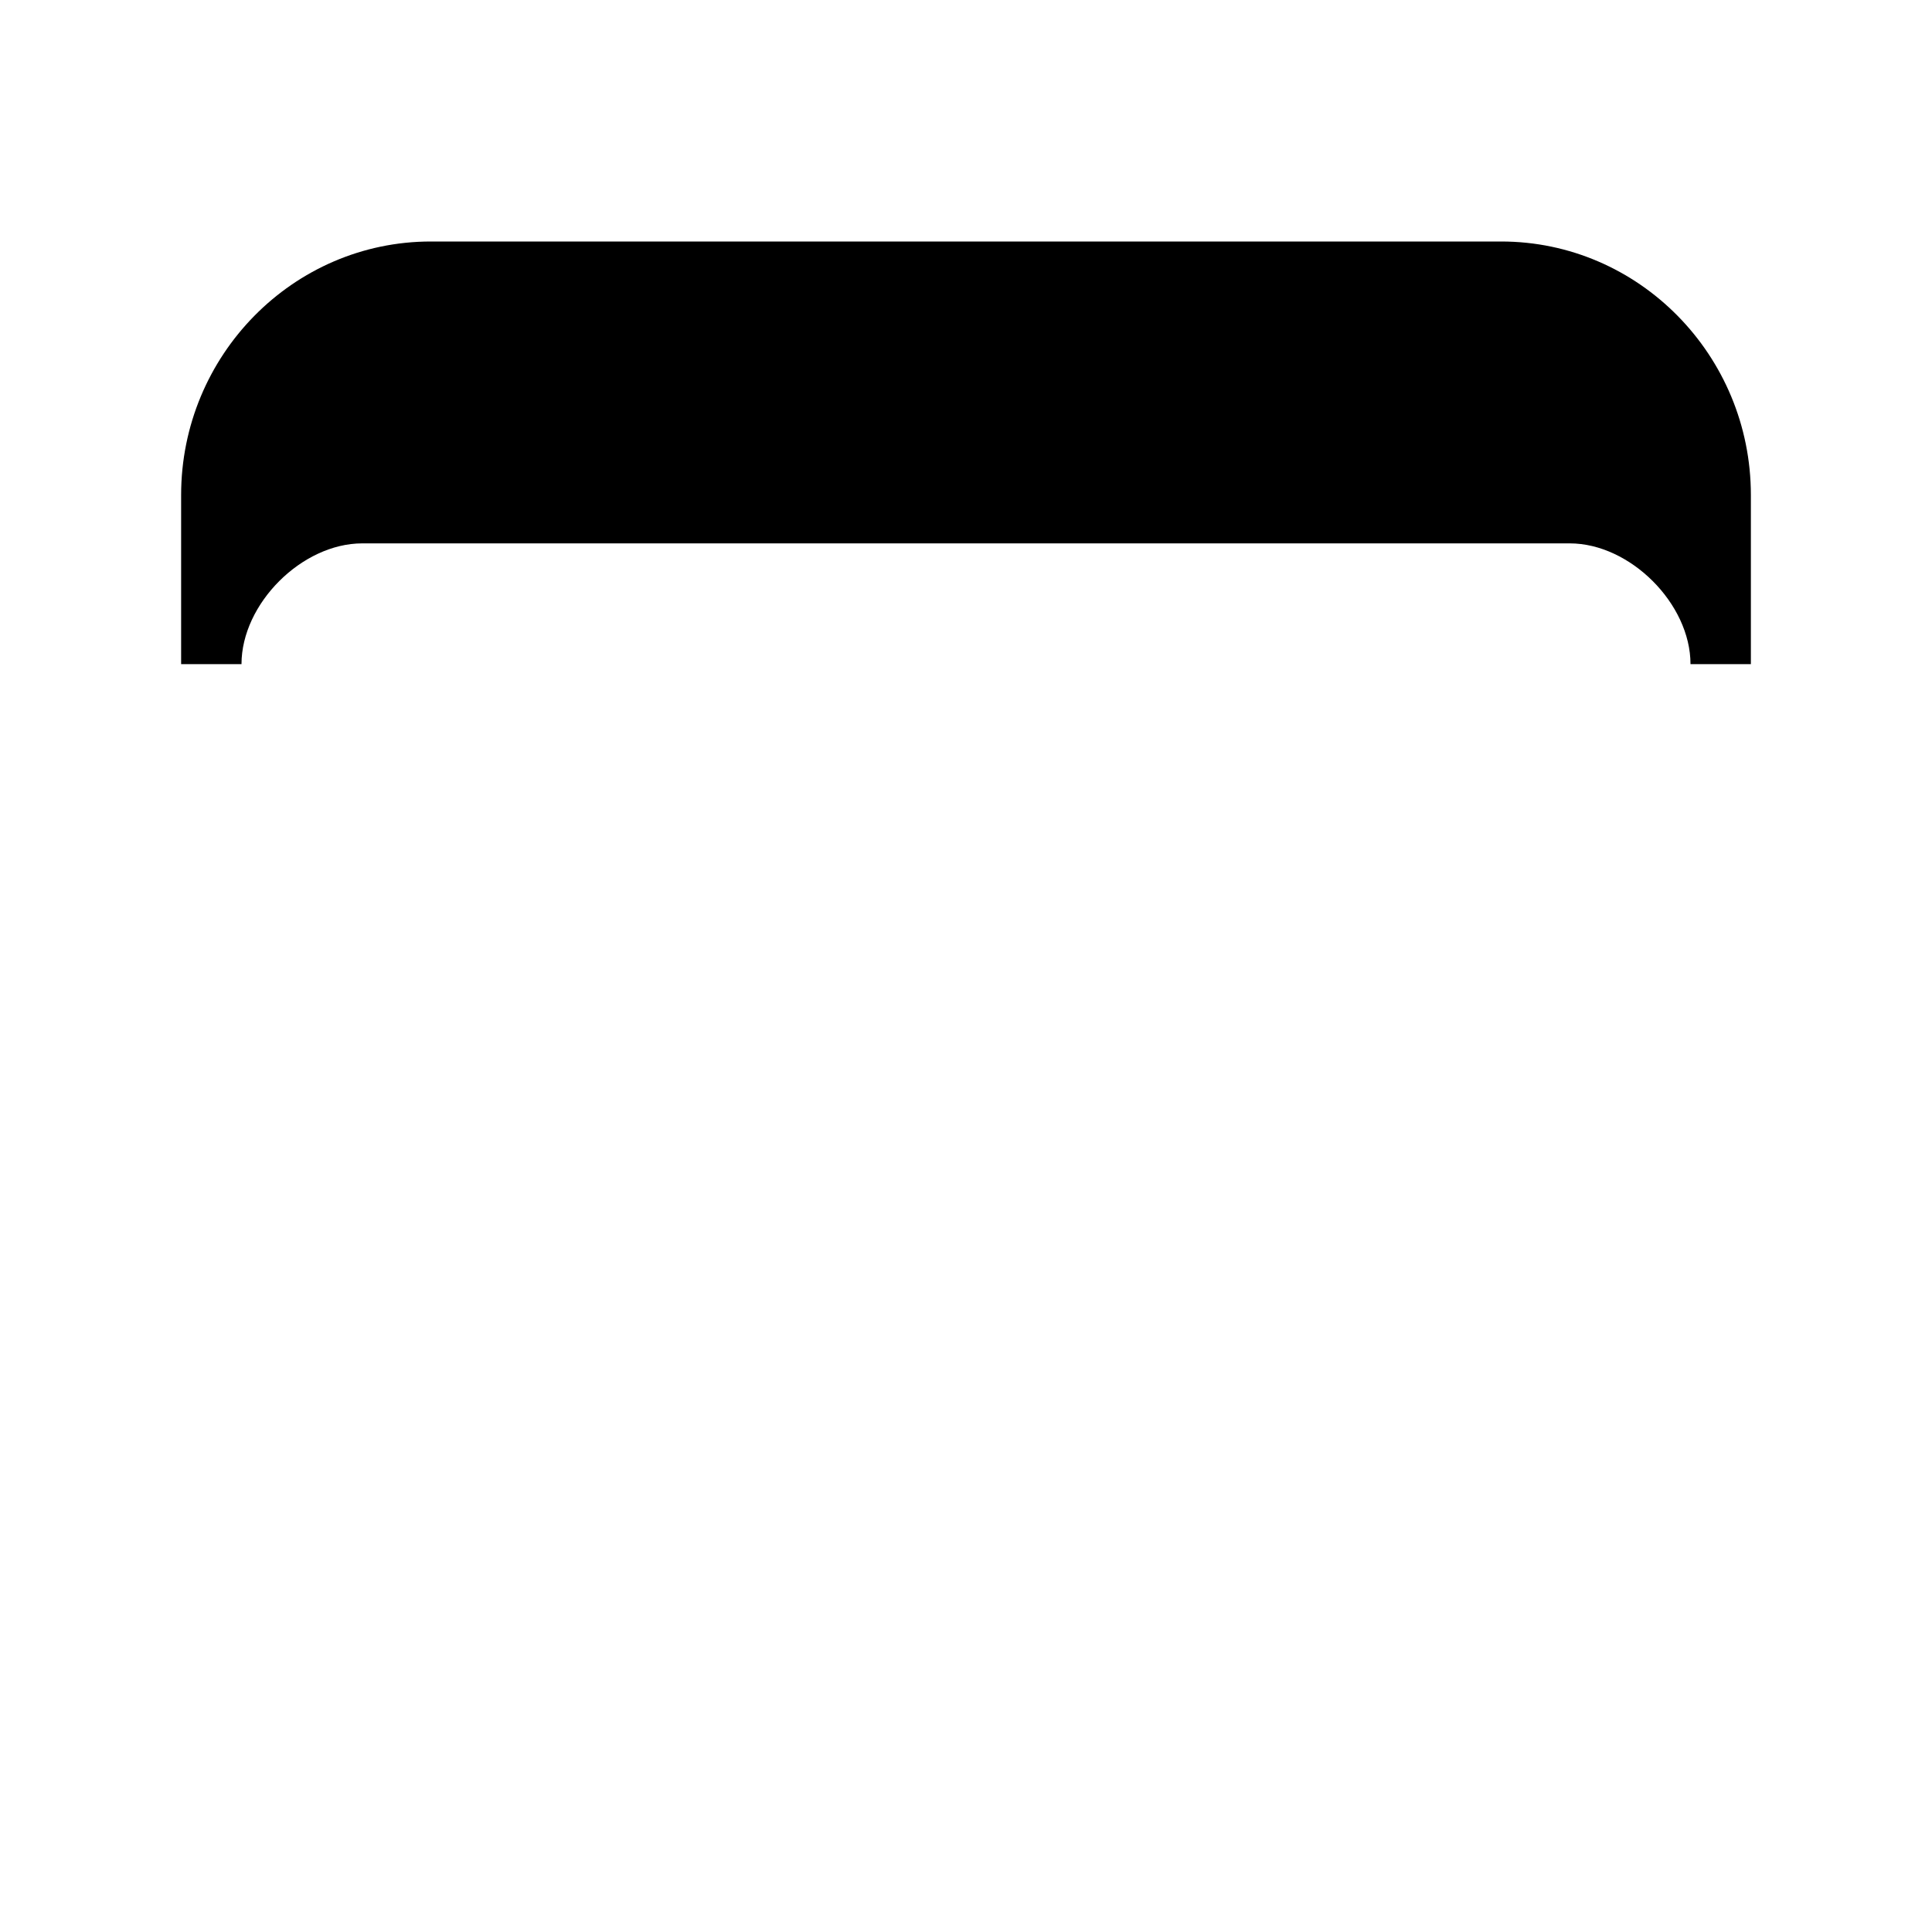
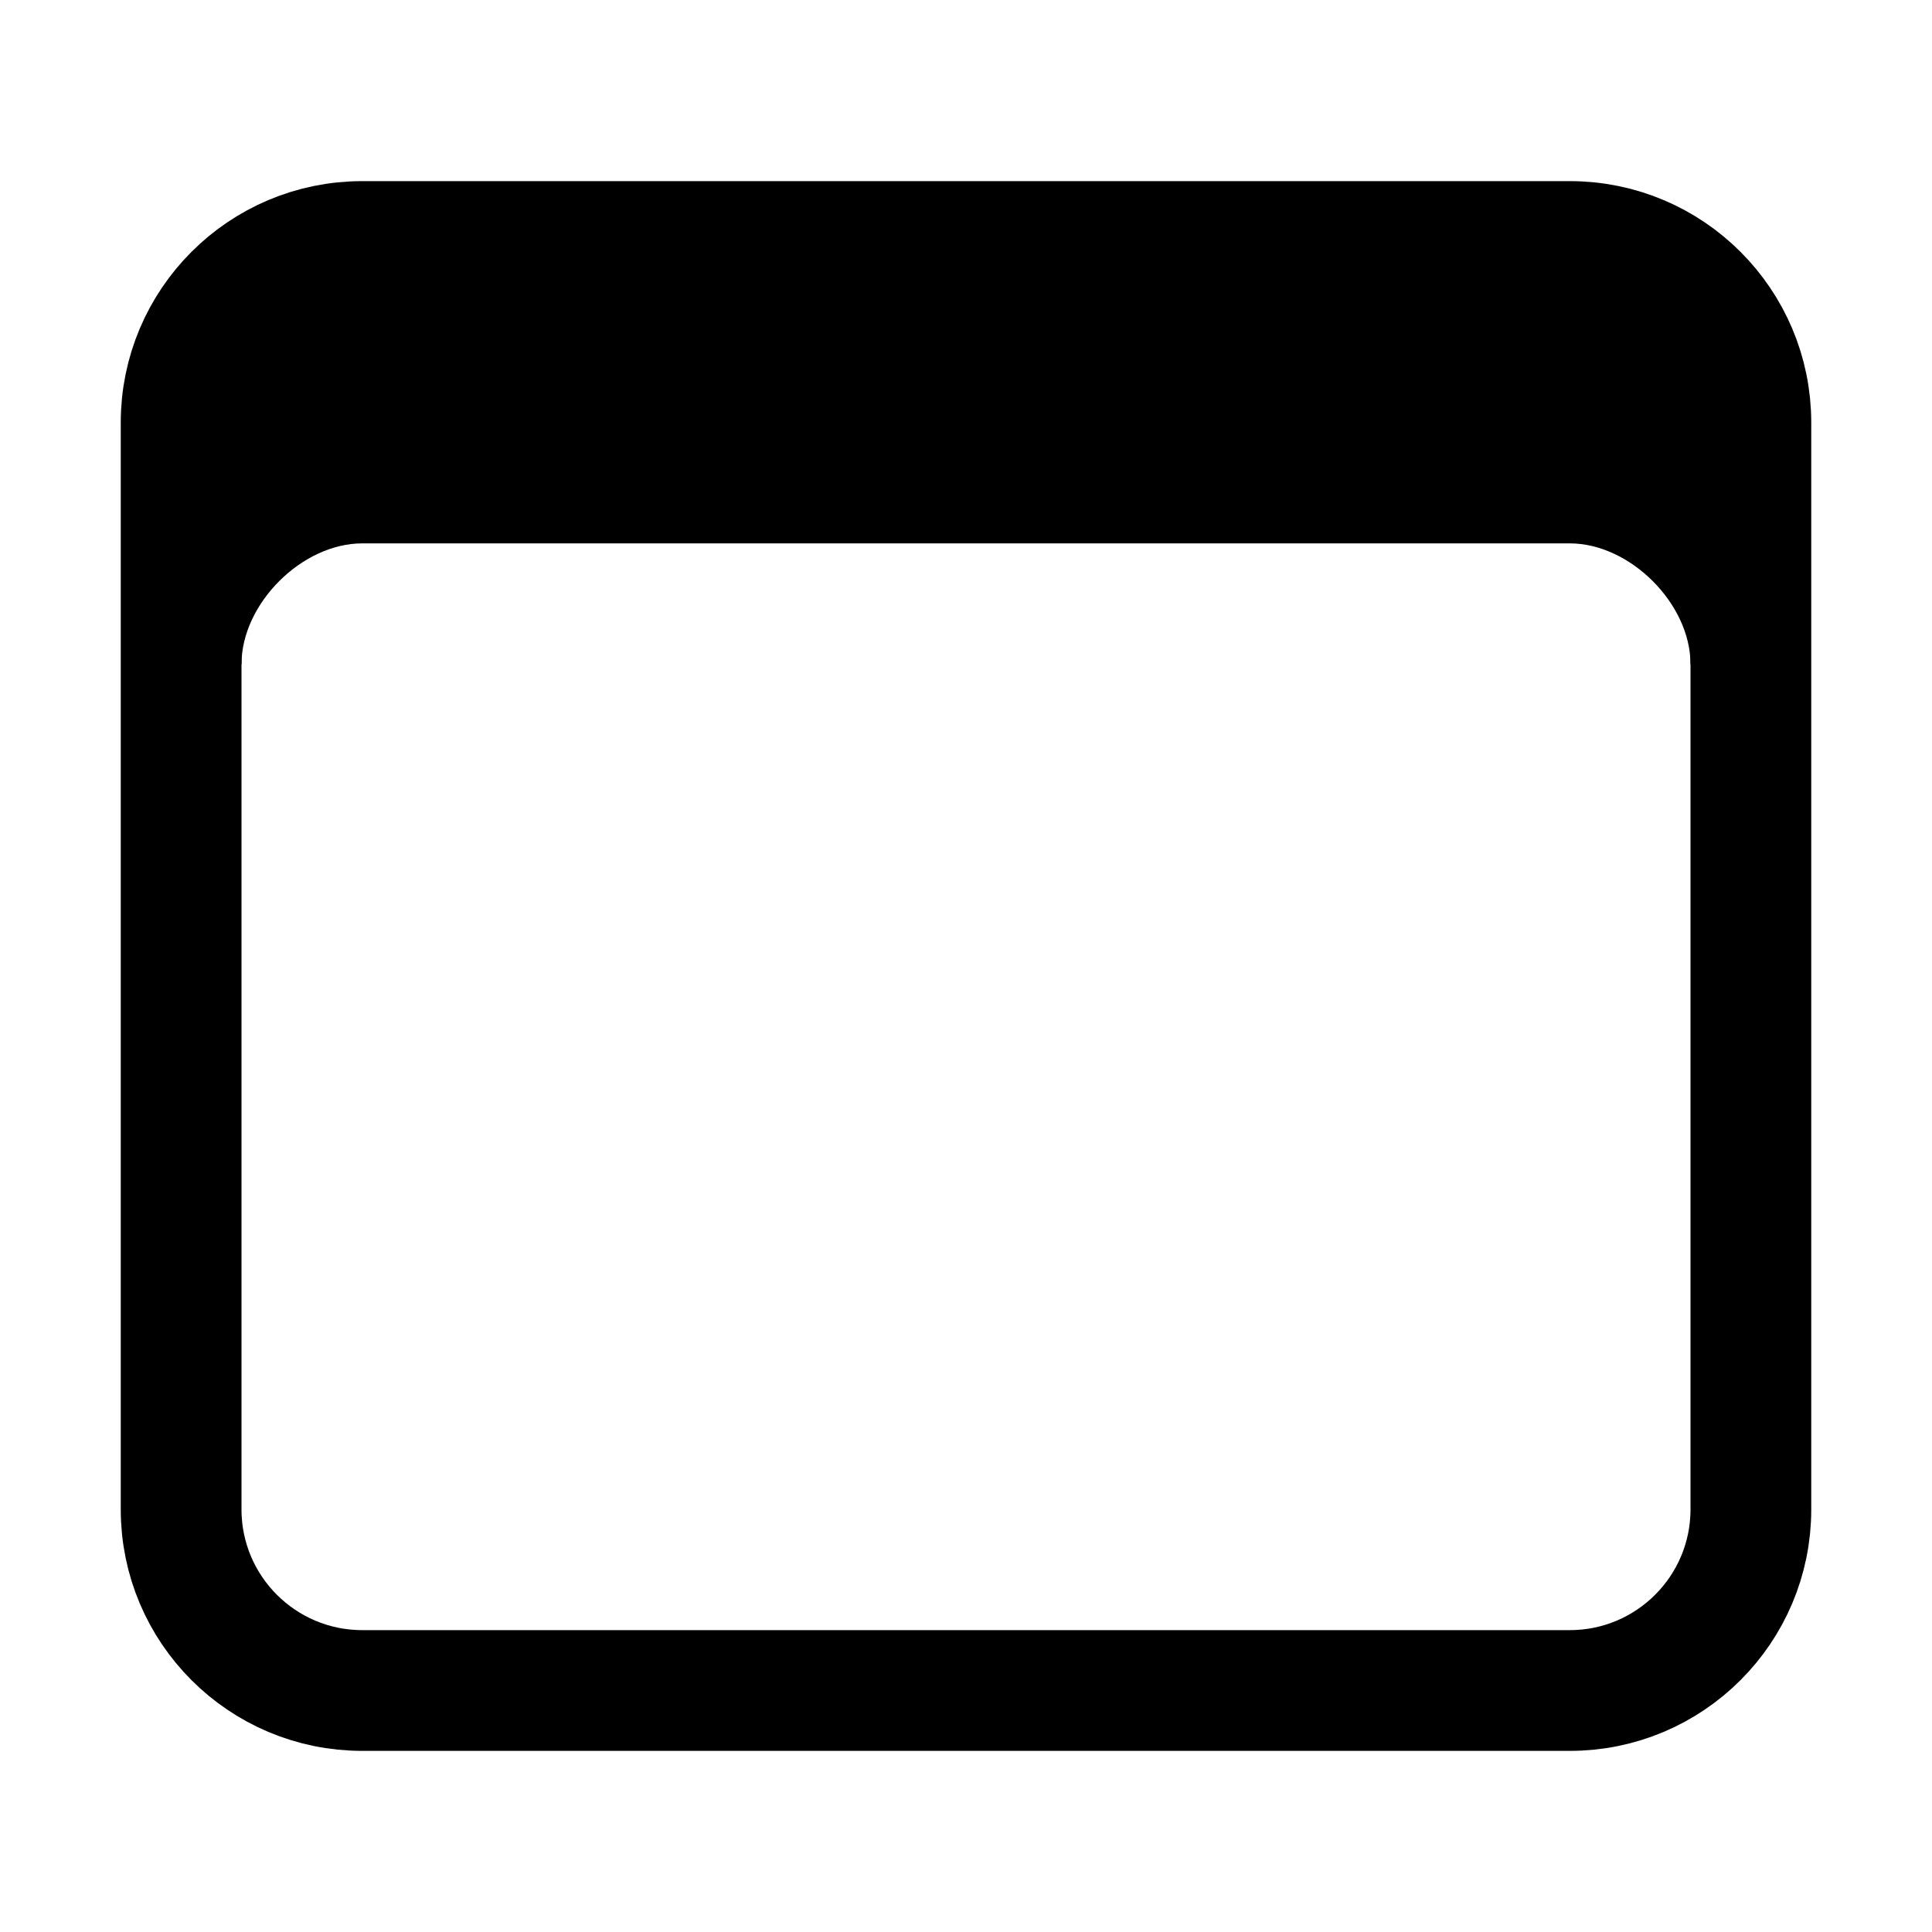
- <svg xmlns="http://www.w3.org/2000/svg" class="ionicon" width="512" height="512" viewBox="0 0 512 512">
-   <rect x="48" y="64" rx="48" ry="48" />
+ <svg xmlns="http://www.w3.org/2000/svg" class="ionicon" viewBox="0 0 512 512">
+   <rect x="48" y="64" width="416" height="384" rx="48" ry="48" fill="none" stroke="currentColor" stroke-linejoin="round" stroke-width="32" />
  <path d="M397.82 64H114.18C77.69 64 48 94.15 48 131.2V176h16c0-16 16-32 32-32h320c16 0 32 16 32 32h16v-44.8c0-37.05-29.69-67.2-66.18-67.2z" />
</svg>
